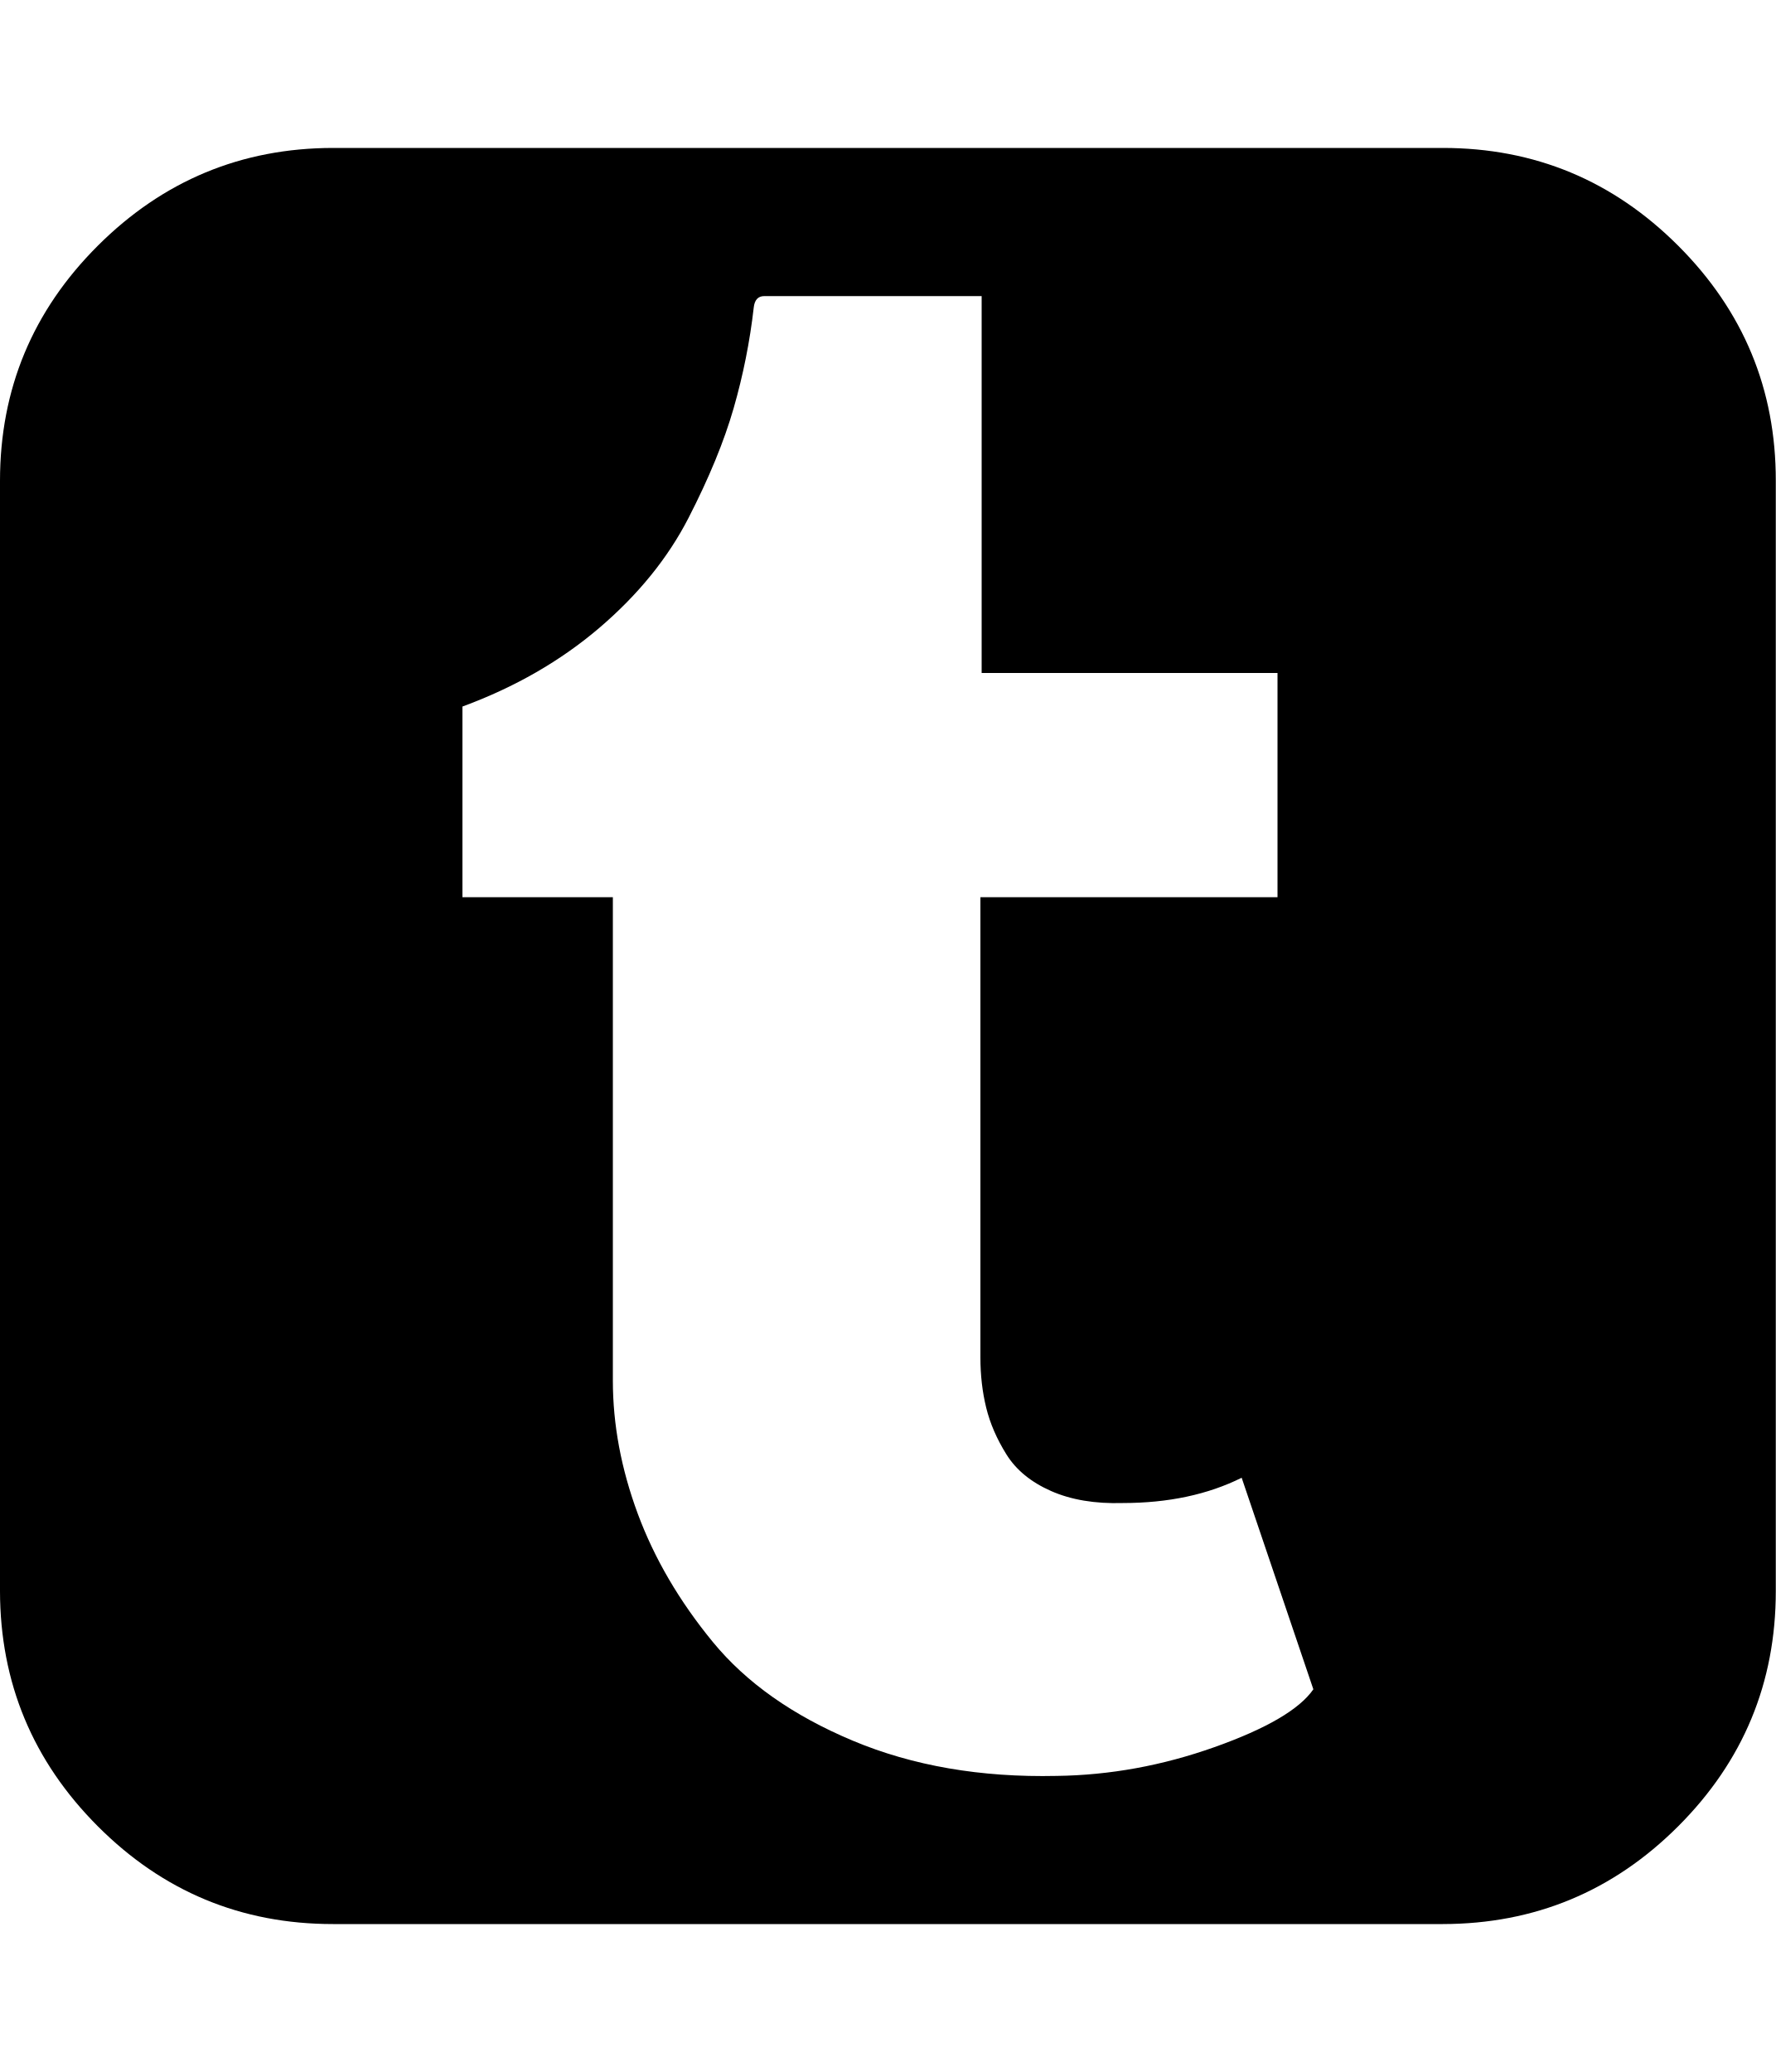
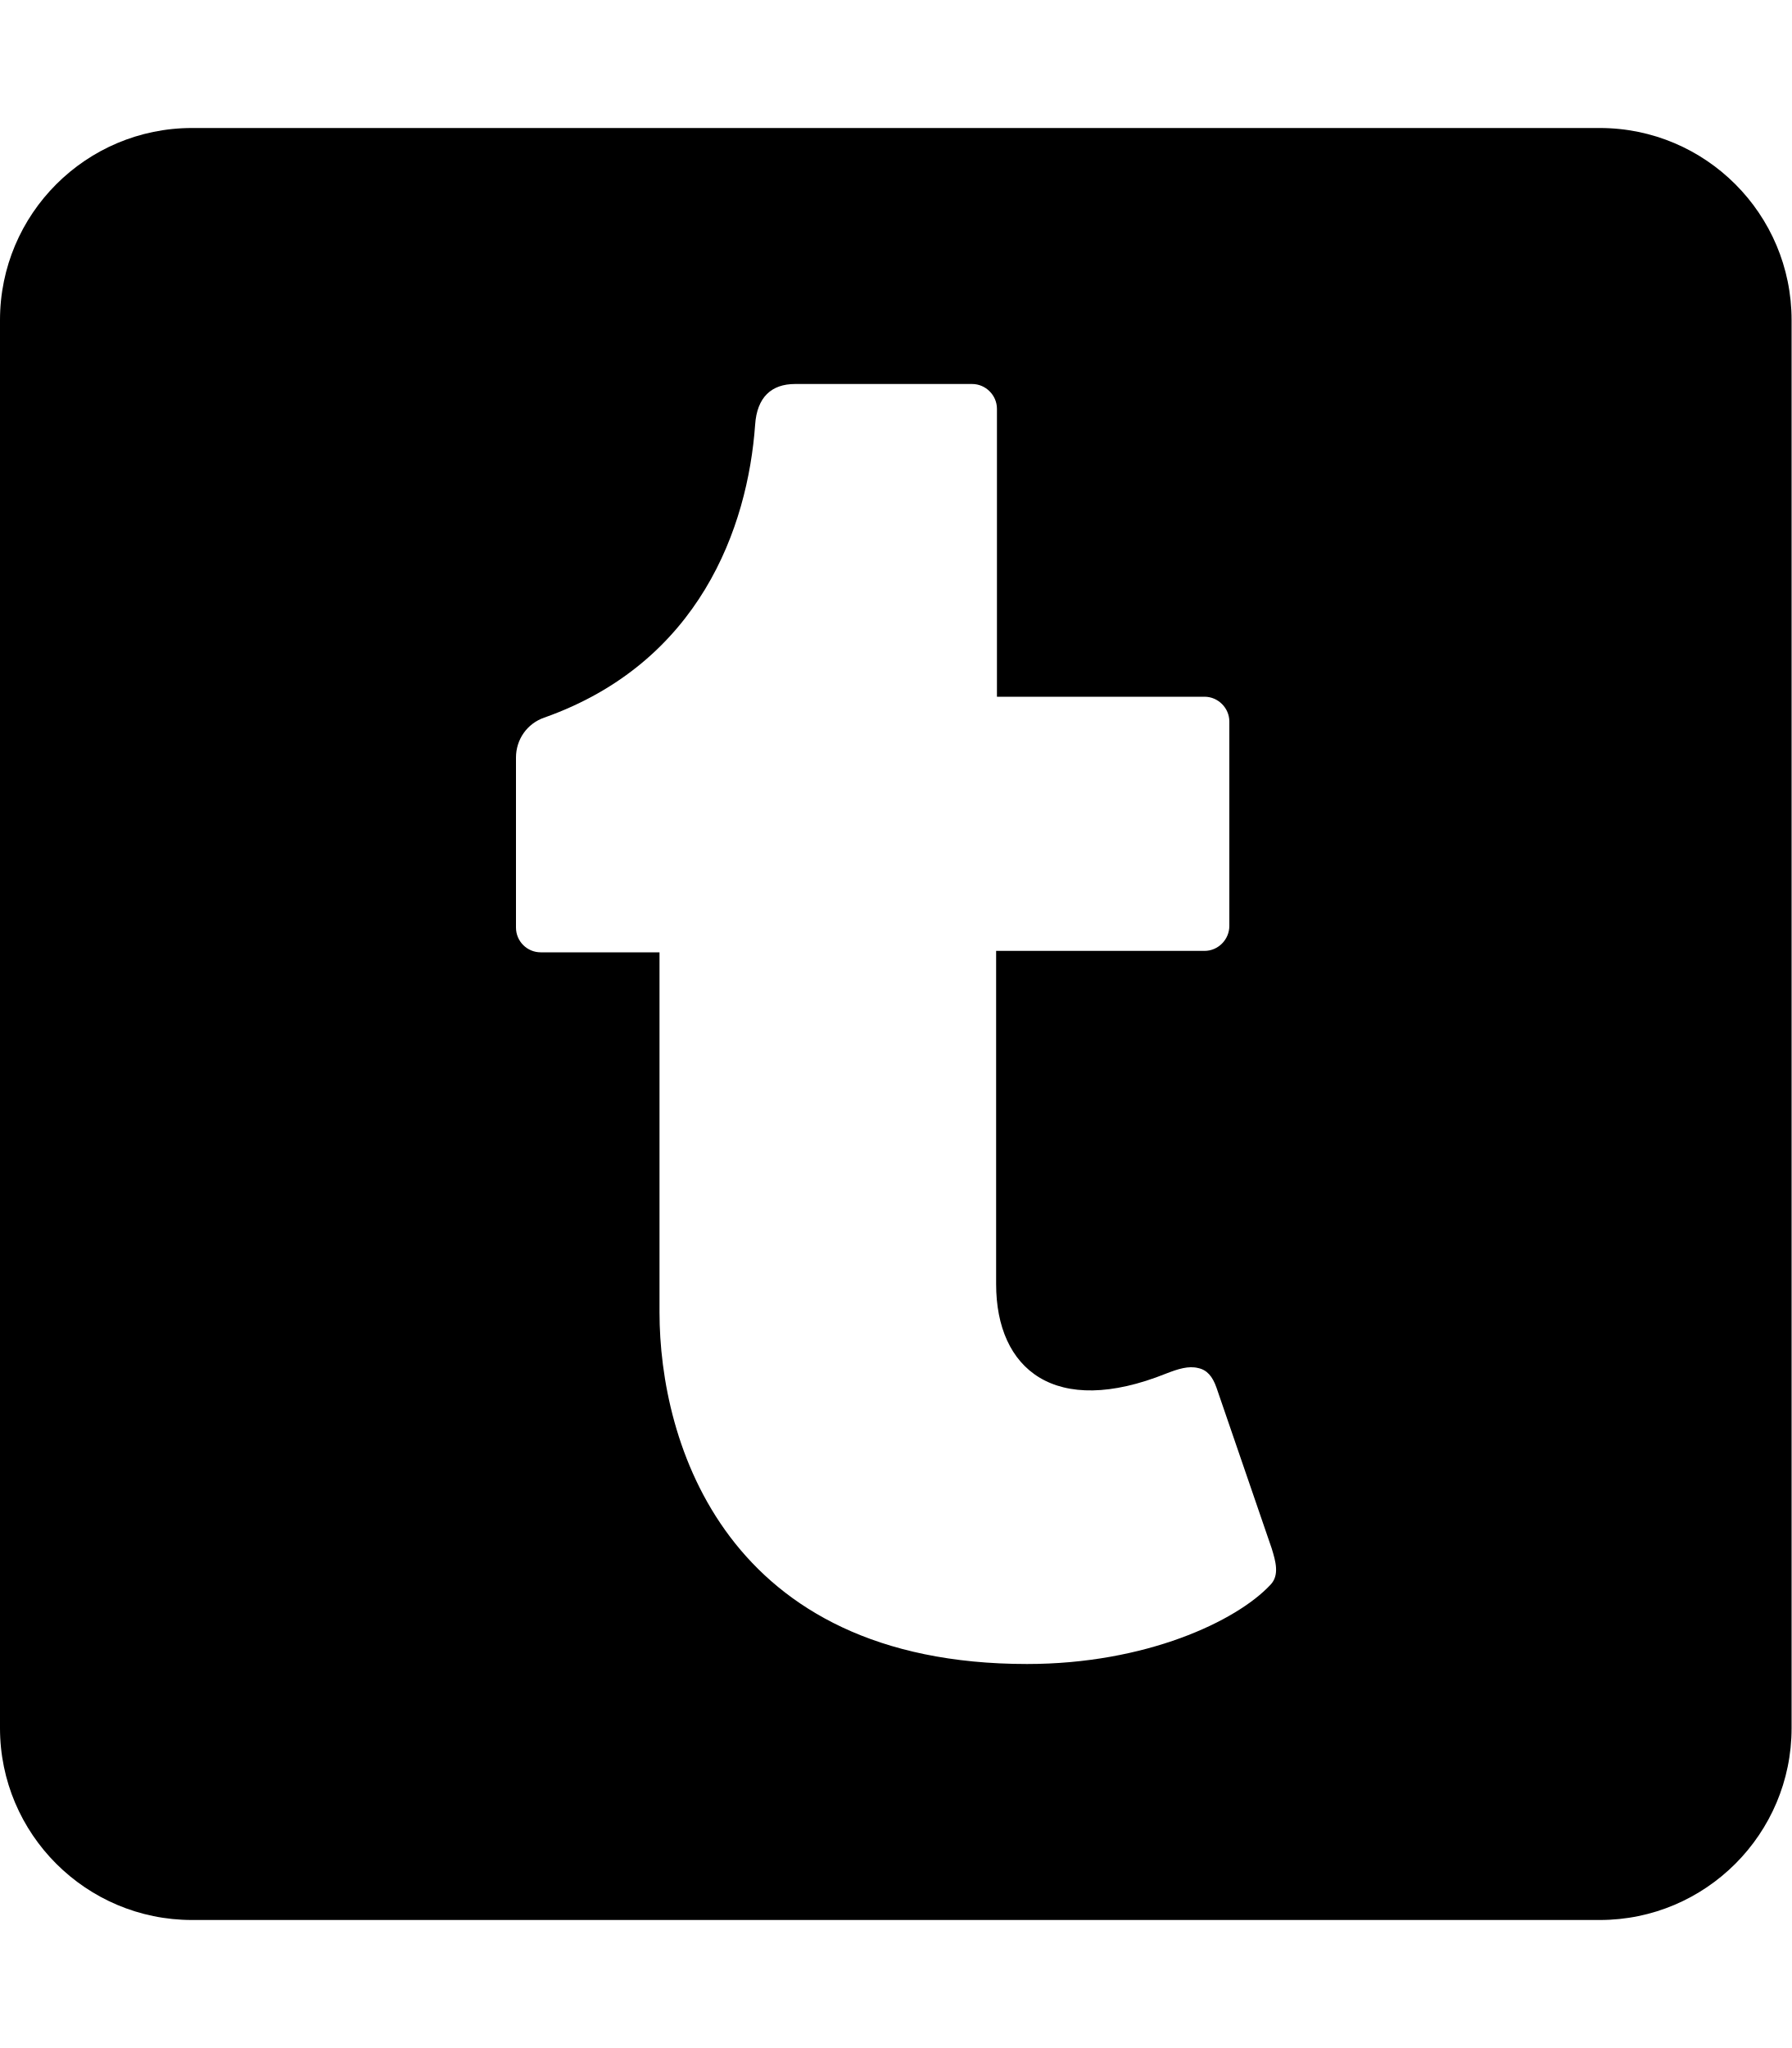
- <svg xmlns="http://www.w3.org/2000/svg" height="1000" width="857.1">
-   <path d="M633.9 815.3L599.3 713.2q-24.5 12.2 -57.4 12.2 -20.1 .6 -34.6 -5.8T485.8 702 476 679.4t-2.8 -24.3V433h143.4V324.8H473.8V142.9H368.9q-4.5 0 -5.1 5.5Q361 173 354.1 197t-21.8 53 -43 53 -66.1 38v92h72.6v233.3q0 31.8 12 64.2t36.2 61.9 67.6 47.7 98.4 17q38.5 -.5 76.2 -13.9t47.7 -27.9zM857.1 232.1v535.8q0 66.4 -47.1 113.5t-113.6 47.2H160.7q-66.4 0 -113.5 -47.2T0 767.9V232.1Q0 165.7 47.2 118.6T160.7 71.4h535.7q66.4 0 113.6 47.2t47.1 113.5z" />
+ <svg xmlns="http://www.w3.org/2000/svg" height="1000" width="875">
+   <path d="M781.3 62.5H93.8C42 62.5 0 104.5 0 156.3v687.5c0 51.7 42 93.7 93.8 93.7h687.5c51.7 0 93.7 -42 93.7 -93.7V156.3c0 -51.8 -42 -93.8 -93.7 -93.8zM620.5 773.8c-16.6 17.8 -60.9 38.7 -118.9 38.7C354.1 812.5 322.1 704.1 322.1 640.8V465h-58c-6.7 0 -12.1 -5.4 -12.1 -12.1v-83c0 -8.8 5.4 -16.6 13.8 -19.5 75.8 -26.8 99.4 -92.8 103 -143 .9 -13.5 8 -19.9 19.5 -19.9h86.5c6.6 0 12.1 5.5 12.1 12.1v140.6h101.4c6.6 0 12.1 5.5 12.1 12.1v99.8c0 6.7 -5.5 12.2 -12.1 12.2H486.5V627c0 41.8 28.9 65.4 83 43.7 5.9 -2.3 11 -3.9 15.7 -2.7 4.3 .9 7 4.1 8.9 9.5l27 78.6c1.9 6.2 3.9 13 -.6 17.7z" />
</svg>
